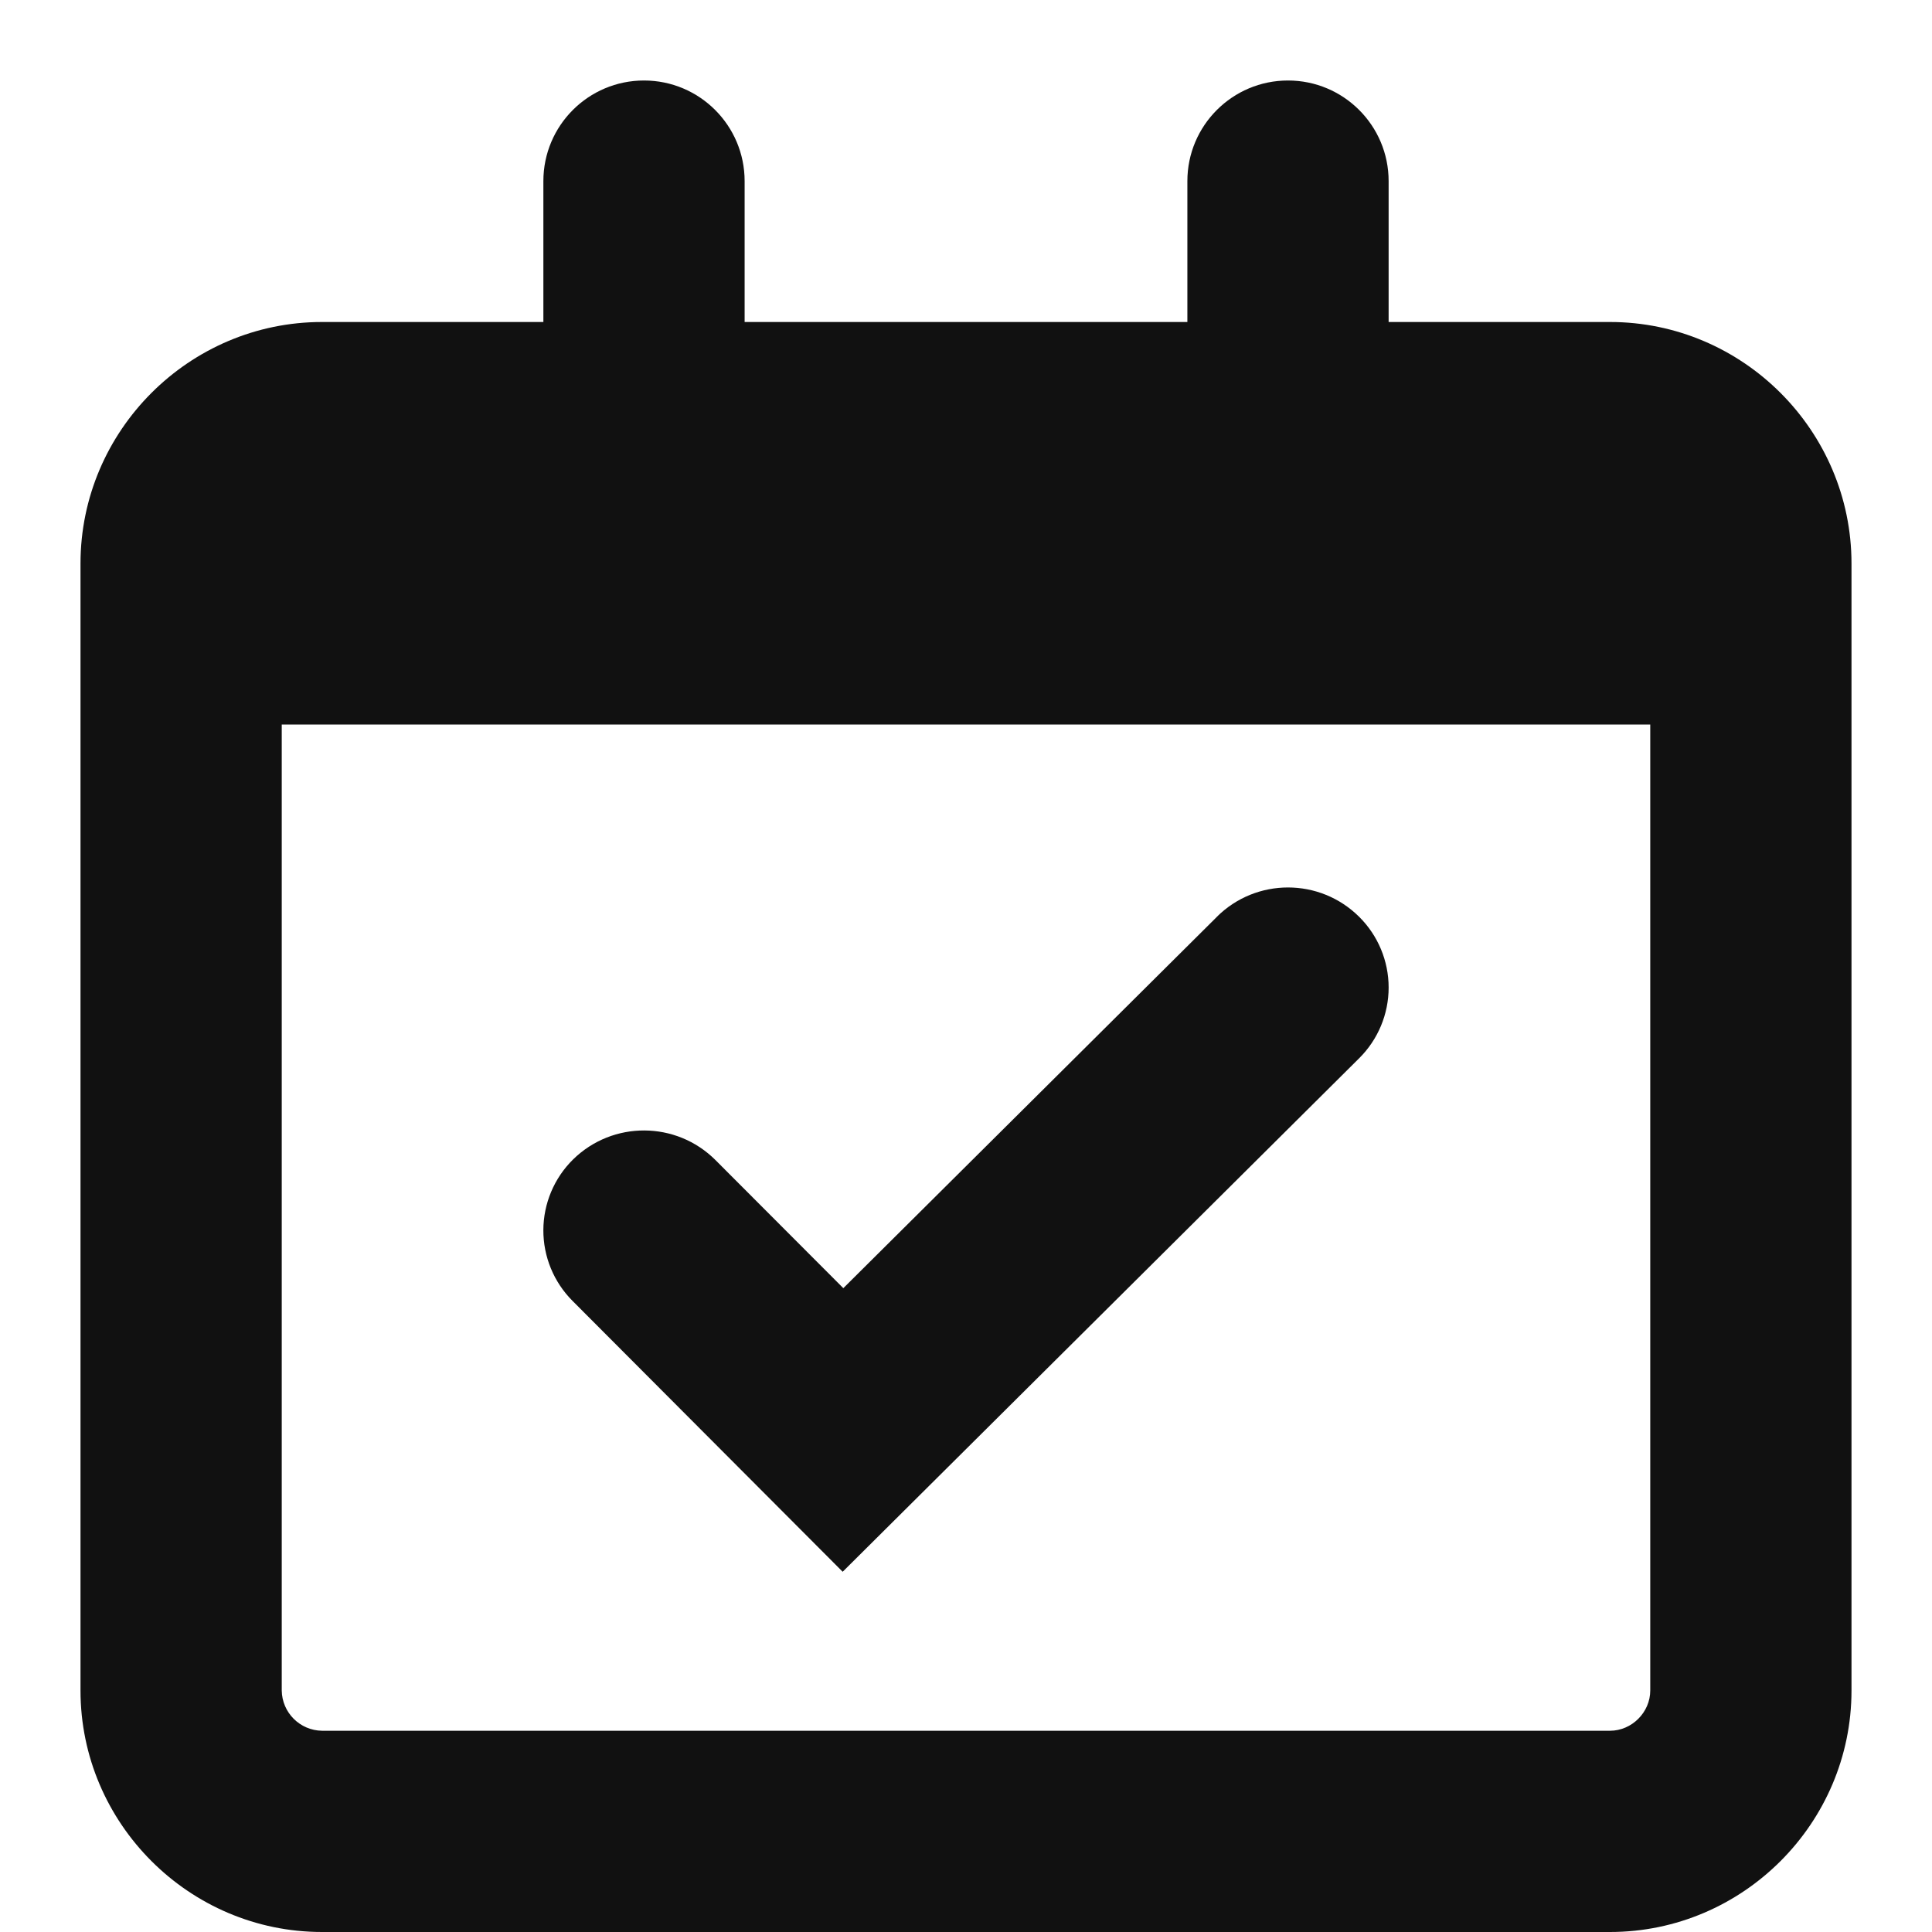
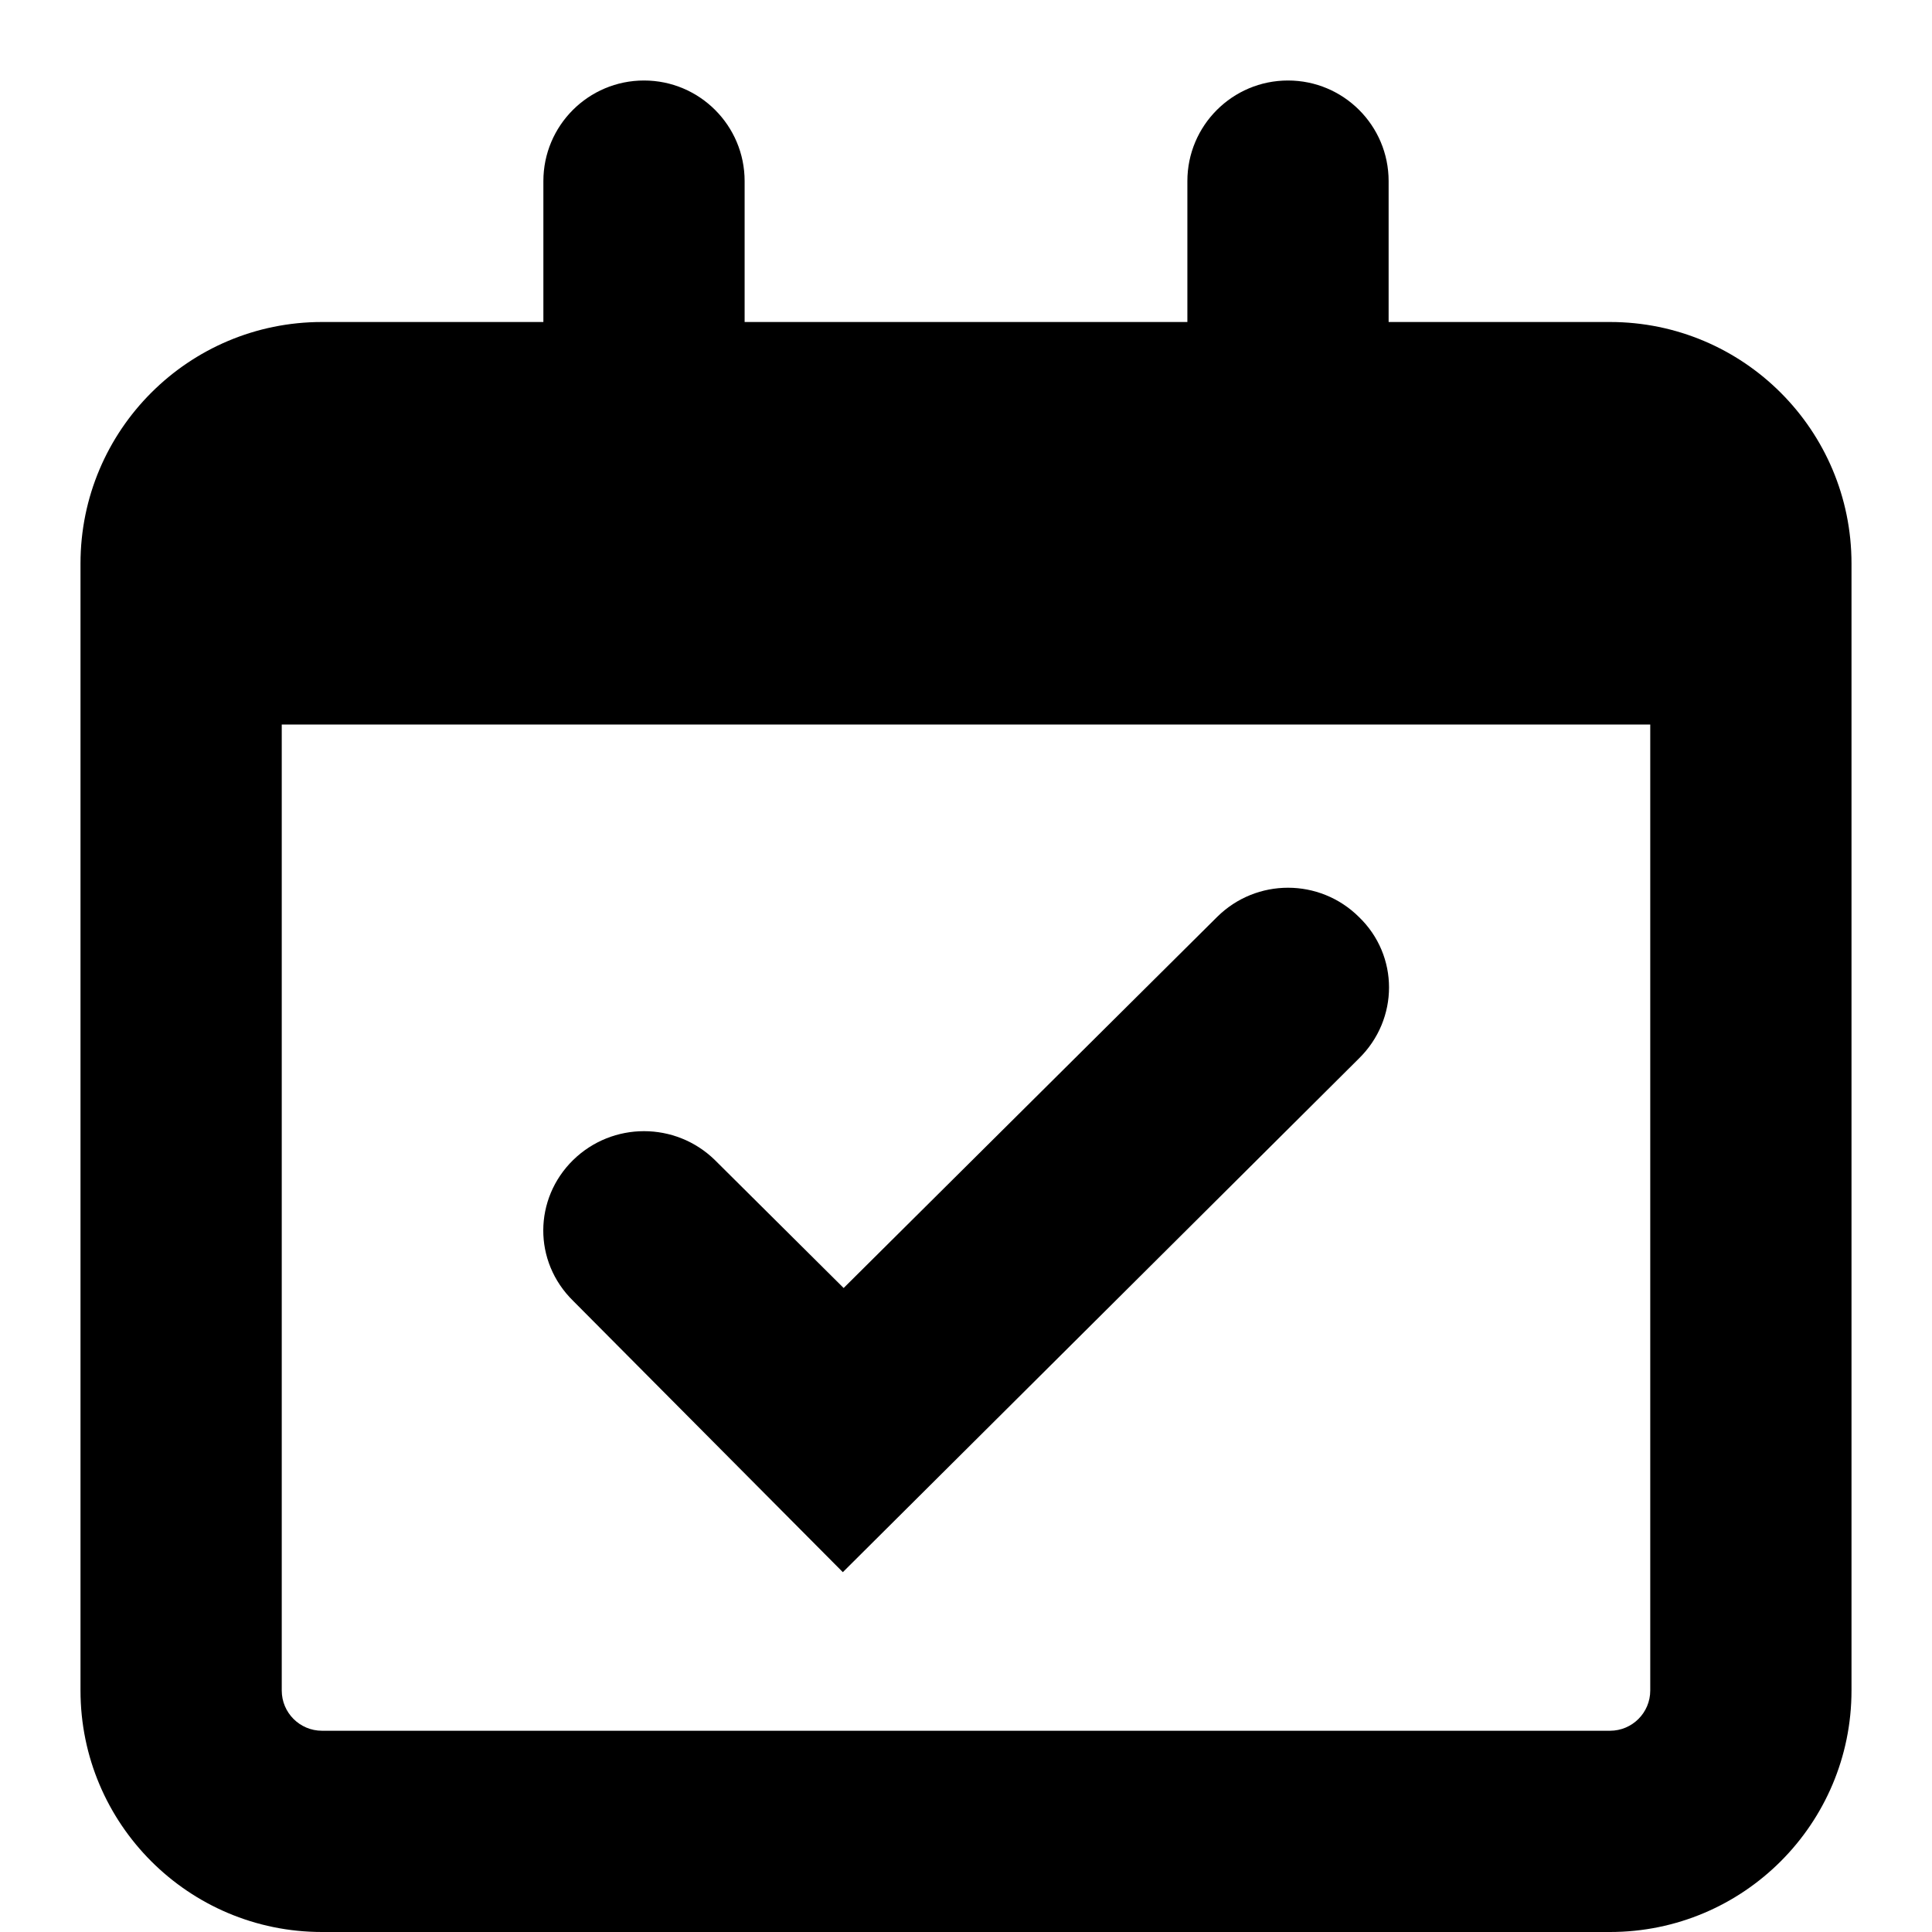
- <svg xmlns="http://www.w3.org/2000/svg" width="24" height="24" fill="none">
-   <path fill="#111" fill-rule="evenodd" d="m15.116 11.39-4.64 4.612-1.589-1.592a1.257 1.257 0 0 0-1.768-.007 1.238 1.238 0 0 0-.007 1.757l3.356 3.365 6.416-6.379a1.237 1.237 0 0 0 0-1.757 1.254 1.254 0 0 0-1.768 0ZM20 21.5H4a.507.507 0 0 1-.5-.5V9h17v12c0 .271-.229.5-.5.5ZM20 4h-2.75V2.25a1.25 1.25 0 0 0-2.5 0V4h-5.5V2.25a1.25 1.25 0 0 0-2.5 0V4H4C2.35 4 1 5.35 1 7v14c0 1.65 1.35 3 3 3h16c1.65 0 3-1.35 3-3V7c0-1.65-1.35-3-3-3Z" clip-rule="evenodd" />
+ <svg xmlns="http://www.w3.org/2000/svg" height="24" width="24">
+   <path d="M15.12 11.39L10.48 16l-1.6-1.59a1.26 1.26 0 00-1.76 0c-.49.48-.5 1.26 0 1.75l3.35 3.37 6.41-6.38c.5-.49.5-1.28 0-1.76a1.25 1.25 0 00-1.76 0zM20 21.5H4a.5.5 0 01-.5-.5V9h17v12a.5.5 0 01-.5.5zM20 4h-2.75V2.25a1.25 1.25 0 00-2.5 0V4h-5.5V2.25a1.25 1.25 0 00-2.5 0V4H4a3 3 0 00-3 3v14a3 3 0 003 3h16a3 3 0 003-3V7a3 3 0 00-3-3z" />
</svg>
